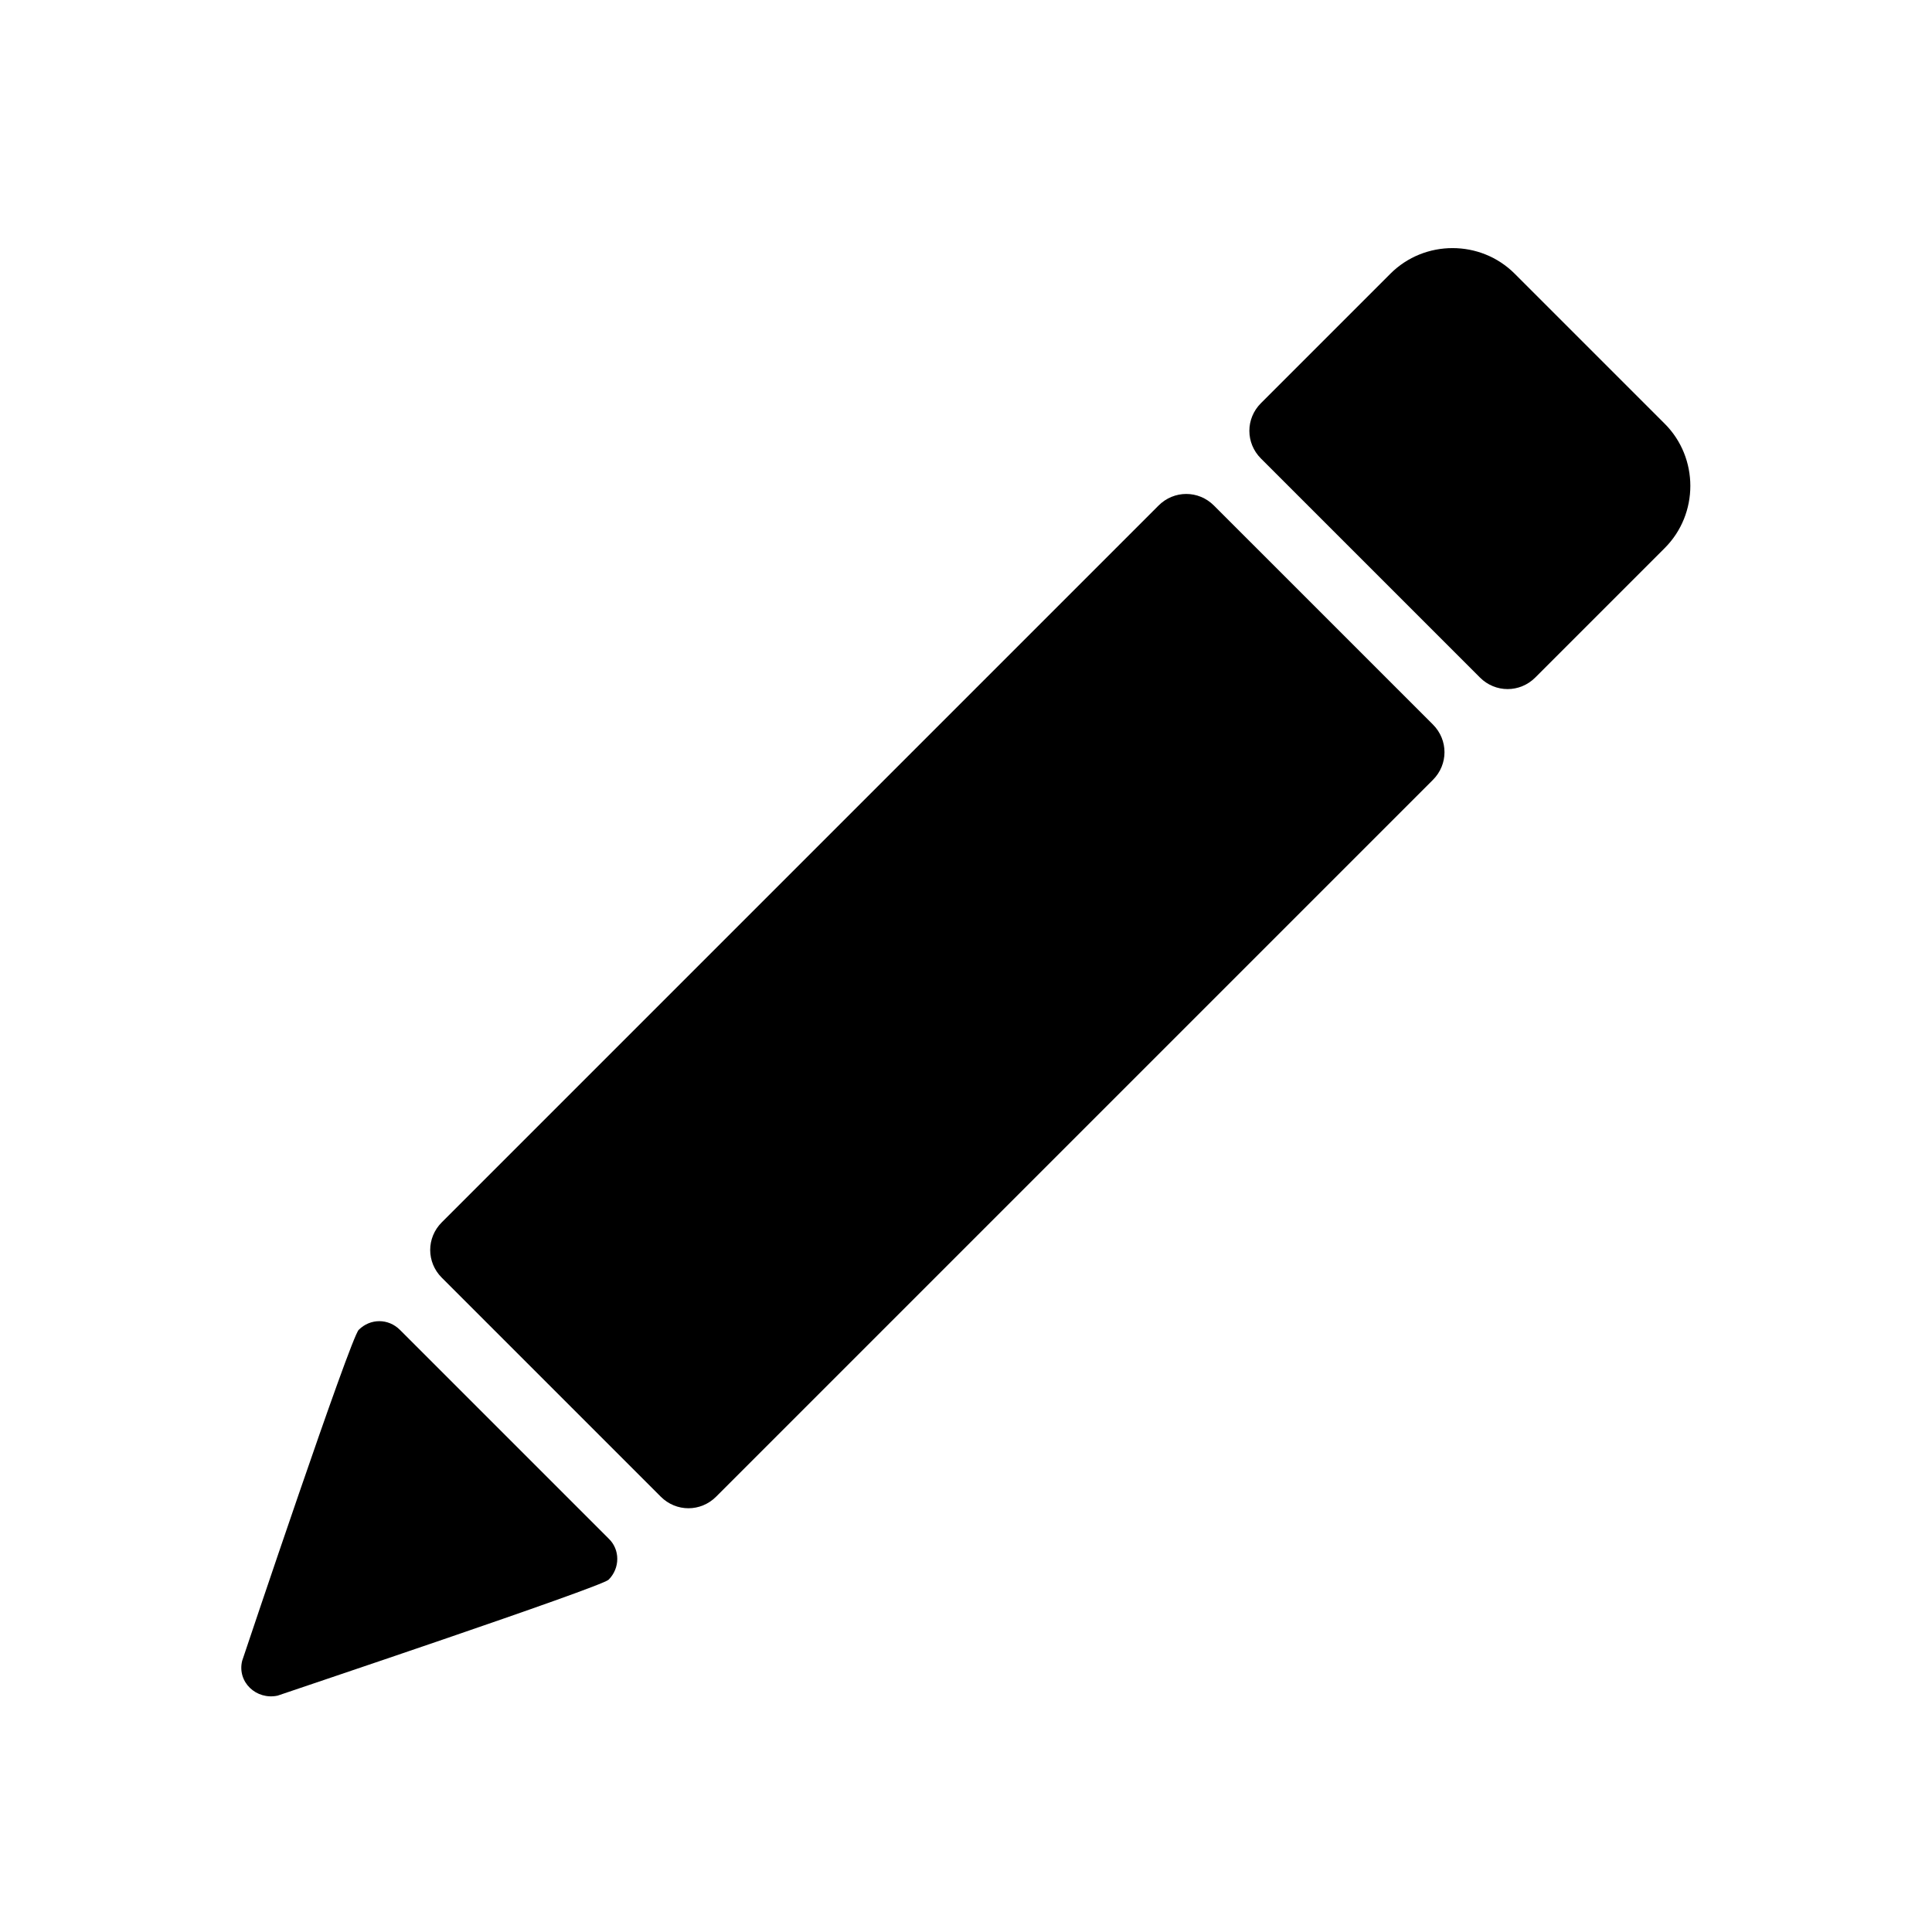
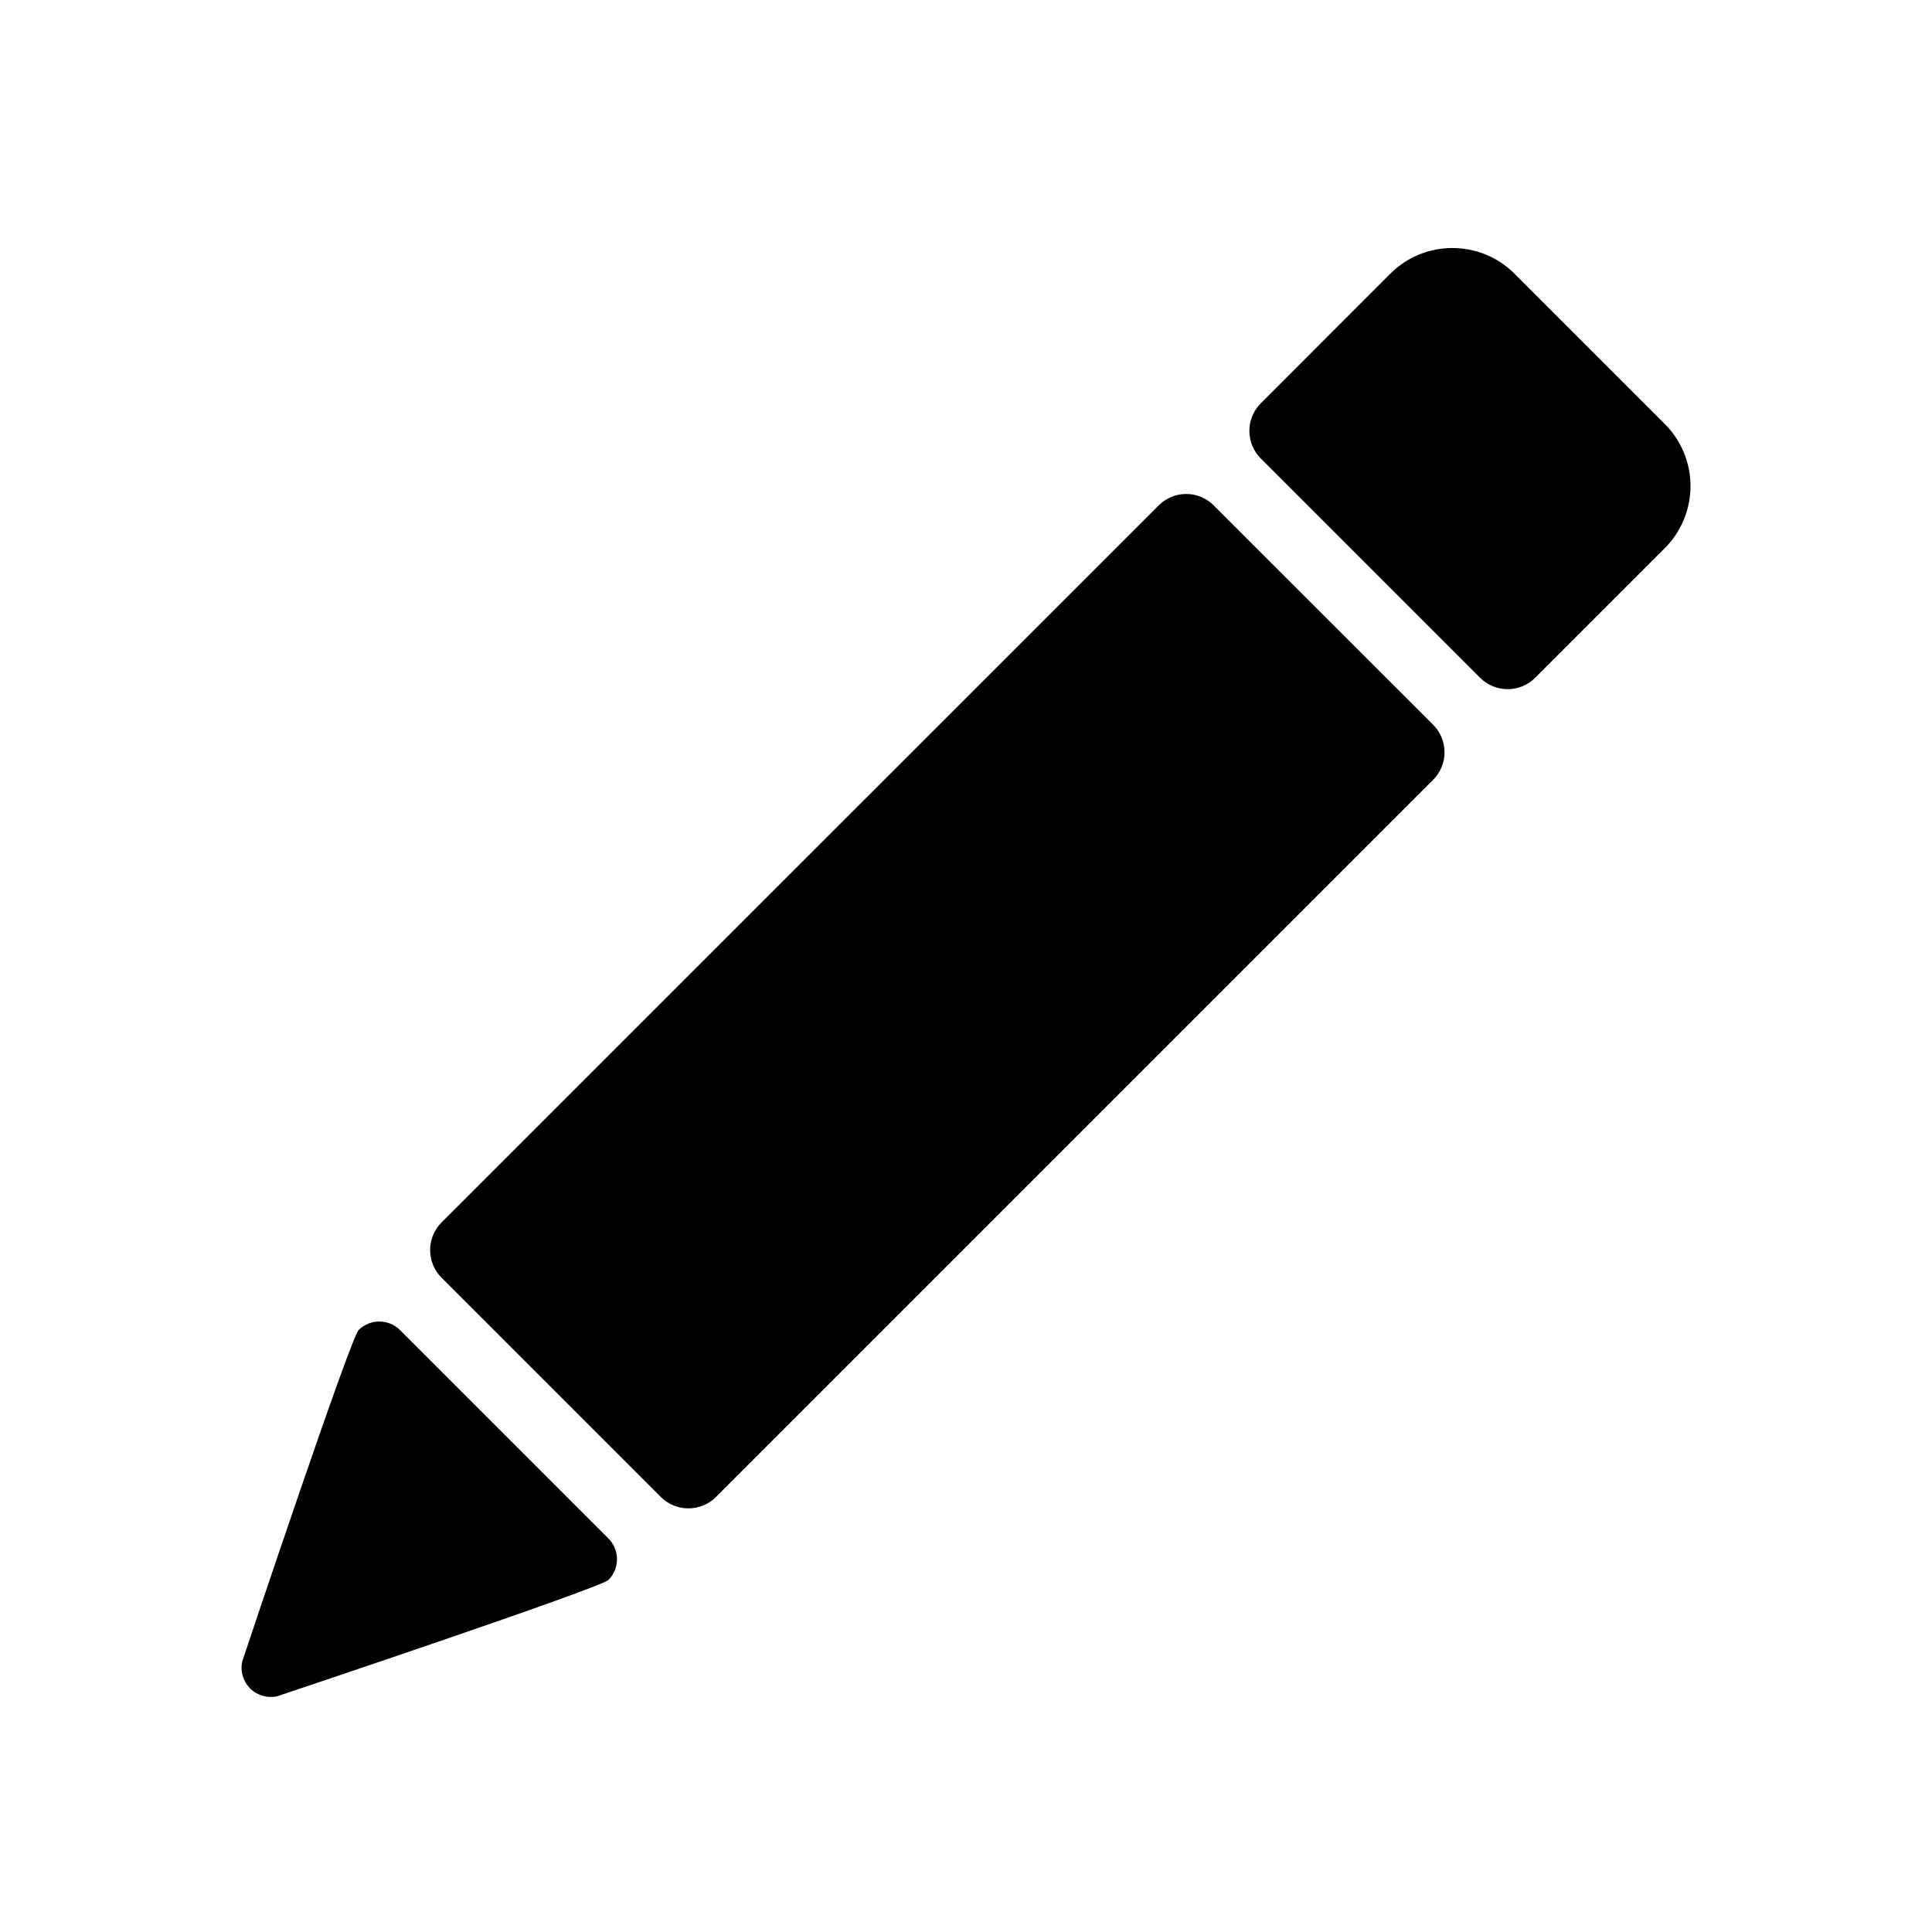
- <svg xmlns="http://www.w3.org/2000/svg" xmlns:xlink="http://www.w3.org/1999/xlink" version="1.1" id="Layer_1" x="0px" y="0px" viewBox="0 0 300 300" style="enable-background:new 0 0 300 300;" xml:space="preserve">
-   <style type="text/css">
- 	.st0{fill-rule:evenodd;clip-rule:evenodd;}
- </style>
-   <path class="st0" d="M235.2,42.5c-5.3-5.3-14-5.3-19.3,0l-20.1,20.1c-2.4,2.4-2.4,6.2,0,8.6l34,34c2.4,2.4,6.2,2.4,8.6,0l20.1-20.1  c5.3-5.3,5.3-14,0-19.3L235.2,42.5z M188.5,78.5c-2.4-2.4-6.2-2.4-8.6,0L68.6,189.8c-2.4,2.4-2.4,6.2,0,8.6l34,34  c2.4,2.4,6.2,2.4,8.6,0l111.3-111.3c2.4-2.4,2.4-6.2,0-8.6L188.5,78.5z M62.1,206.5c-1.8-1.8-4.6-1.8-6.4,0  c-1.3,1.3-17.5,49.6-18.1,51.4c-0.8,3.3,2.2,6.1,5.5,5.4c1.7-0.6,50.1-16.8,51.4-18c1.8-1.8,1.8-4.7,0-6.4L62.1,206.5z" />
-   <g>
-     <defs>
-       <rect id="SVGID_1_" x="-5789.5" y="-3250.4" width="15094.6" height="11550.3" />
-     </defs>
-     <clipPath id="SVGID_2_">
-       <use xlink:href="#SVGID_1_" style="overflow:visible;" />
-     </clipPath>
-   </g>
-   <g>
-     <defs>
-       <rect id="SVGID_3_" x="-5789.5" y="-3250.4" width="15094.6" height="11550.3" />
-     </defs>
-     <clipPath id="SVGID_4_">
-       <use xlink:href="#SVGID_3_" style="overflow:visible;" />
-     </clipPath>
-   </g>
+ <svg xmlns="http://www.w3.org/2000/svg" id="Layer_1" data-name="Layer 1" viewBox="0 0 300 300">
+   <defs>
+     <style>.cls-1{fill-rule:evenodd;}</style>
+   </defs>
+   <path class="cls-1" d="M235.18,42.503a13.658,13.658,0,0,0-19.299,0l-20.1,20.114a6.061,6.061,0,0,0,0,8.582l34.034,34.034a6.061,6.061,0,0,0,8.582,0l20.1-20.1a13.649,13.649,0,0,0,0-19.314ZM188.477,78.489a6.032,6.032,0,0,0-8.568,0l-111.344,111.33a6.074,6.074,0,0,0,0,8.582l34.048,34.048a6.07,6.07,0,0,0,8.568,0L222.525,121.105a6.061,6.061,0,0,0,0-8.582ZM62.117,206.534a4.561,4.561,0,0,0-6.433,0c-1.292,1.292-17.459,49.597-18.063,51.437a4.533,4.533,0,0,0,5.464,5.408c1.728-.576,50.103-16.771,51.395-18.049a4.561,4.561,0,0,0,0-6.433Z" />
</svg>
